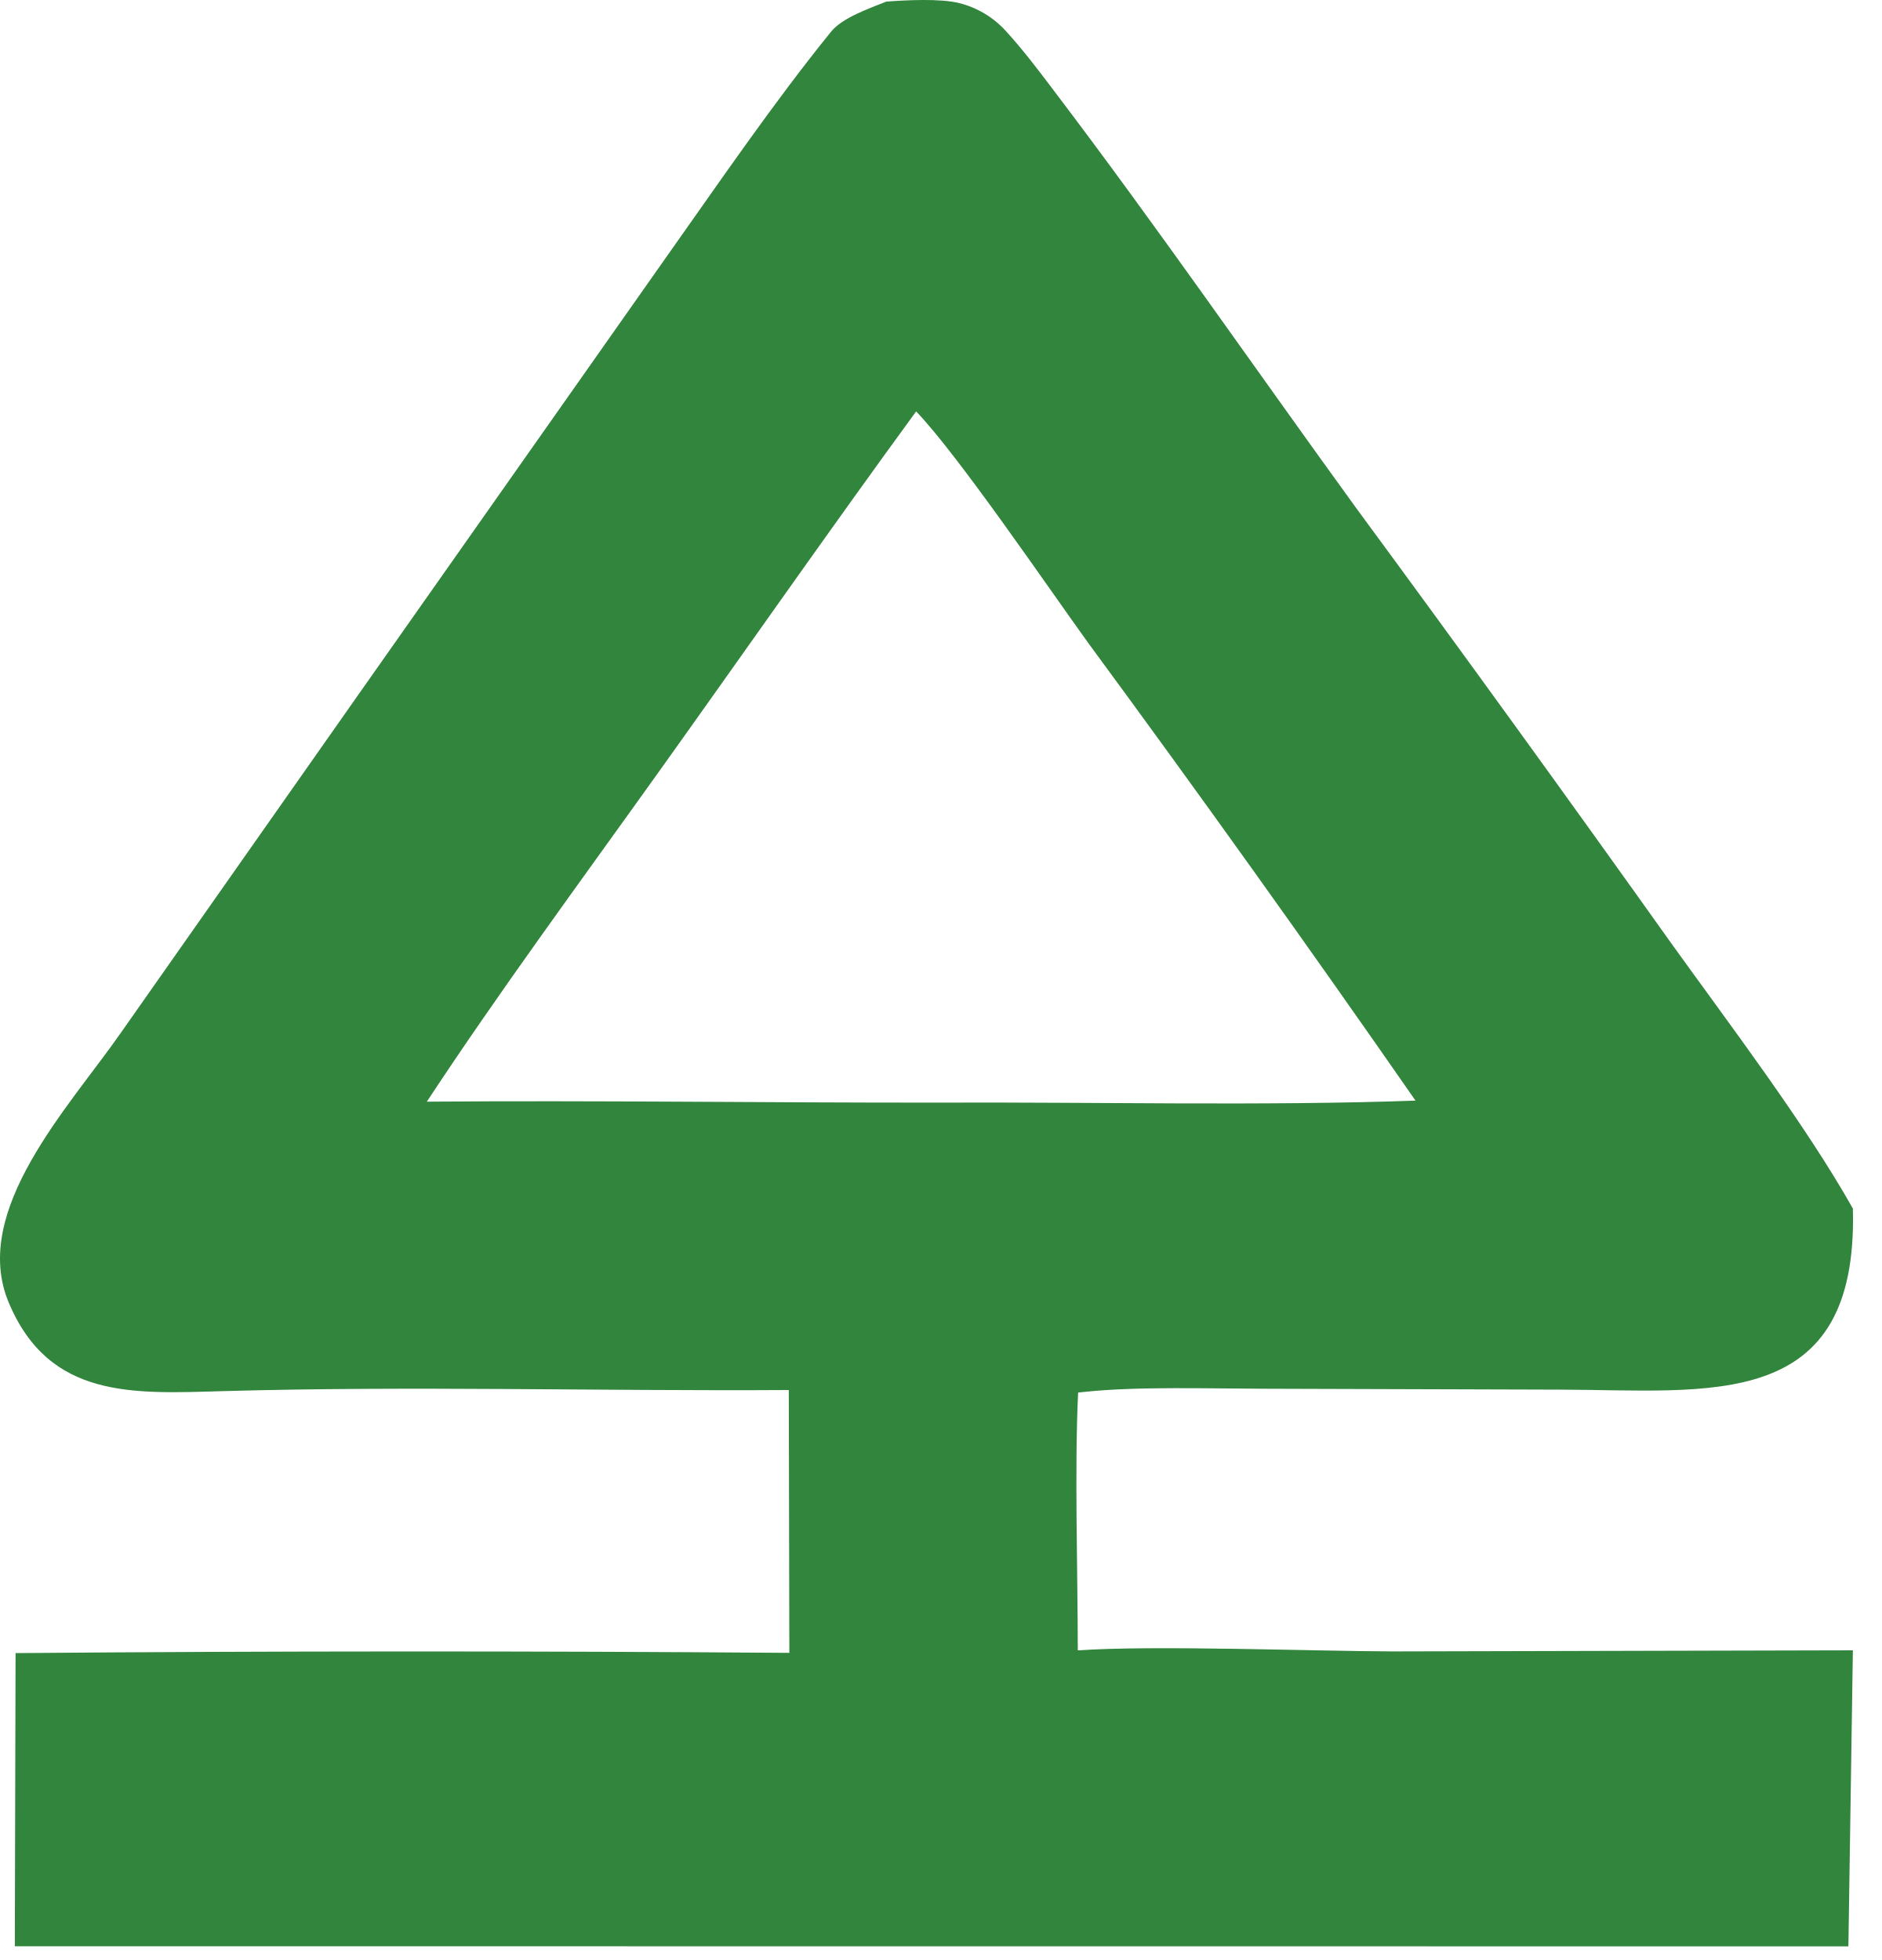
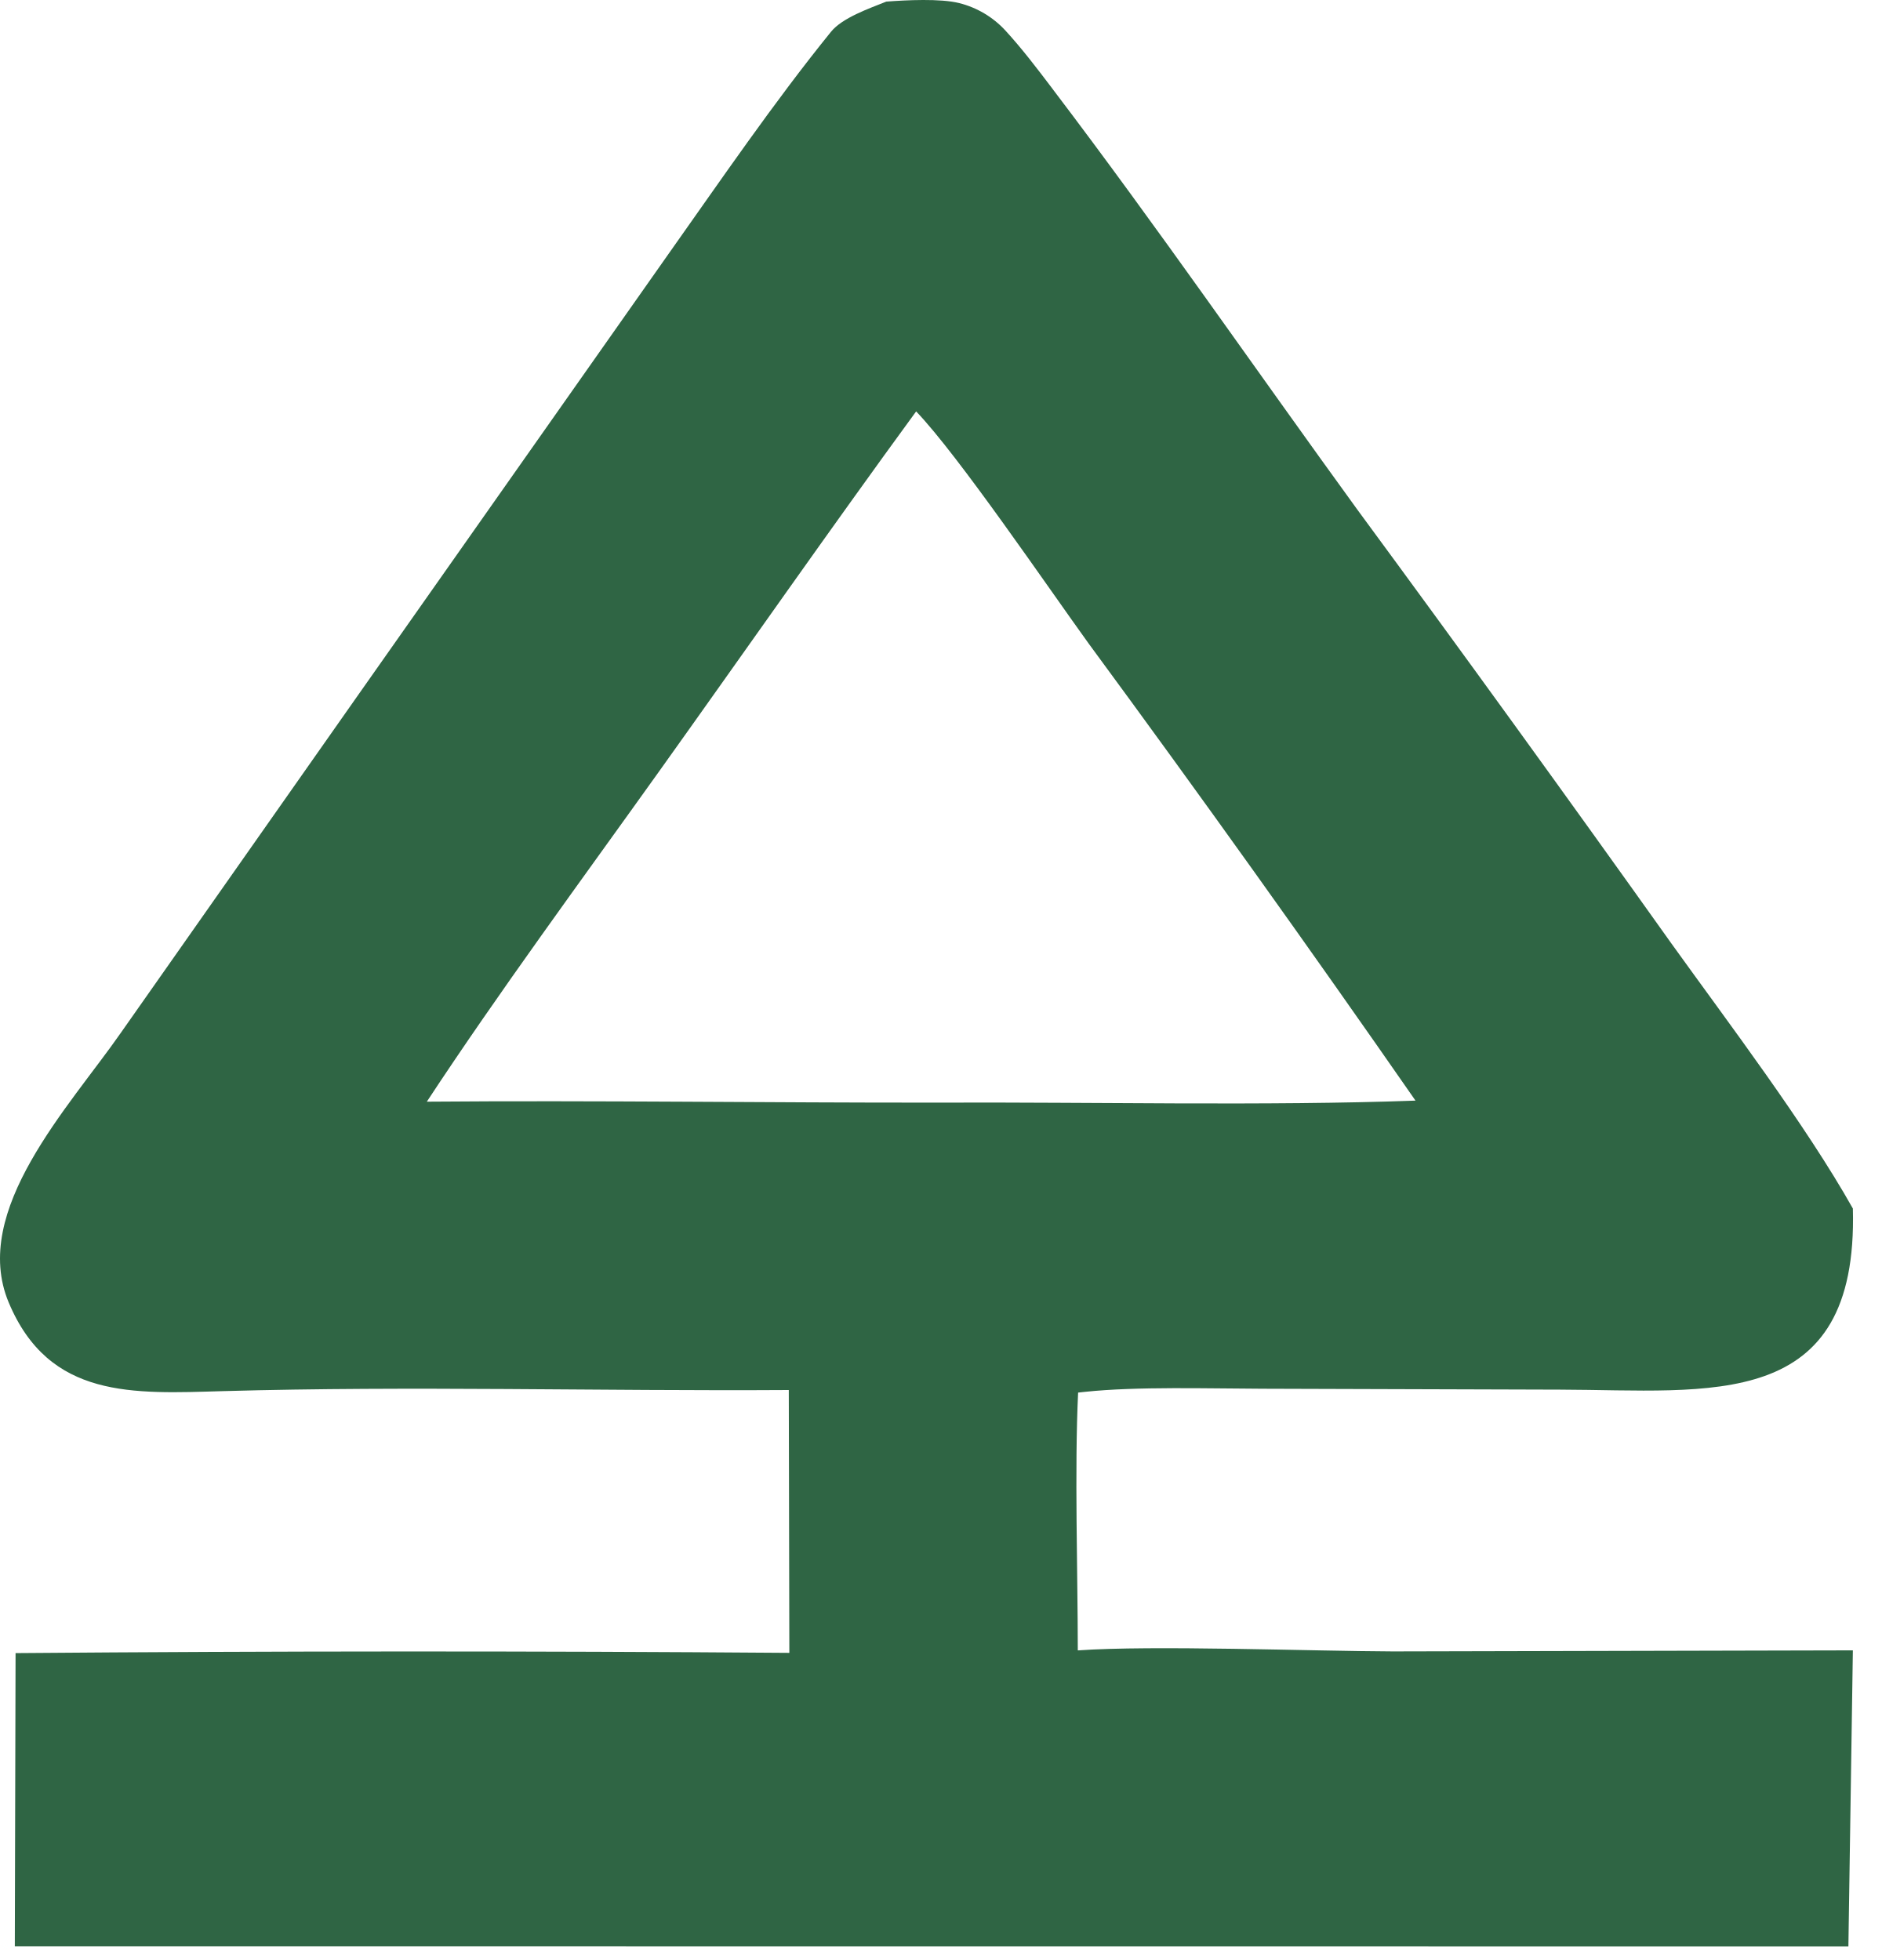
<svg xmlns="http://www.w3.org/2000/svg" width="48" height="50" viewBox="0 0 48 50" fill="none">
-   <path d="M22.604 0.041C23.115 0.002 23.983 -0.042 24.466 0.079C24.917 0.192 25.325 0.435 25.64 0.776C26.066 1.24 26.45 1.745 26.83 2.247L26.876 2.309C29.536 5.813 32.032 9.438 34.616 12.997C37.317 16.668 39.989 20.361 42.632 24.073C44.088 26.101 46.051 28.686 47.257 30.83C47.398 36.045 43.618 35.46 39.796 35.45L32.209 35.427C30.844 35.423 28.987 35.366 27.674 35.506L27.497 35.525C27.404 37.469 27.488 40.104 27.489 42.102C29.381 41.966 33.482 42.121 35.523 42.128L47.257 42.1L47.143 49.652L0.378 49.649L0.397 42.171C6.975 42.117 13.553 42.115 20.132 42.165L20.118 35.46C15.309 35.49 10.499 35.352 5.688 35.488C3.402 35.553 1.255 35.696 0.221 33.224C-0.76 30.878 1.769 28.235 3.08 26.35L9.163 17.688L17.029 6.508C18.367 4.619 19.737 2.609 21.195 0.81C21.486 0.451 22.16 0.22 22.604 0.041ZM23.366 10.495C21.152 13.525 18.986 16.634 16.802 19.69C14.853 22.419 12.728 25.303 10.886 28.104C15.209 28.069 19.609 28.133 23.945 28.128C27.8 28.111 32.325 28.215 36.102 28.077C33.378 24.156 30.601 20.271 27.772 16.425C26.733 14.989 24.444 11.618 23.366 10.495Z" fill="#32853C" />
+   <path d="M22.604 0.041C23.115 0.002 23.983 -0.042 24.466 0.079C24.917 0.193 25.325 0.435 25.64 0.776C26.066 1.24 26.45 1.746 26.83 2.247L26.876 2.309C29.536 5.813 32.032 9.438 34.616 12.997C37.317 16.668 39.989 20.361 42.632 24.073C44.088 26.101 46.051 28.686 47.257 30.83C47.398 36.045 43.618 35.46 39.796 35.45L32.209 35.427C30.844 35.423 28.987 35.366 27.674 35.506L27.497 35.525C27.404 37.469 27.488 40.104 27.489 42.102C29.381 41.966 33.482 42.121 35.523 42.128L47.257 42.101L47.143 49.652L0.378 49.649L0.397 42.171C6.975 42.118 13.553 42.115 20.132 42.165L20.118 35.46C15.309 35.49 10.499 35.352 5.688 35.488C3.402 35.553 1.255 35.696 0.221 33.224C-0.76 30.878 1.769 28.235 3.08 26.35L9.163 17.689L17.029 6.508C18.367 4.619 19.737 2.609 21.195 0.81C21.486 0.452 22.16 0.22 22.604 0.041ZM23.366 10.495C21.152 13.525 18.985 16.634 16.802 19.69C14.853 22.419 12.728 25.303 10.886 28.104C15.209 28.069 19.609 28.133 23.945 28.128C27.8 28.111 32.325 28.215 36.102 28.077C33.378 24.156 30.601 20.271 27.772 16.425C26.733 14.989 24.444 11.618 23.366 10.495Z" fill="#2F6544" />
</svg>
